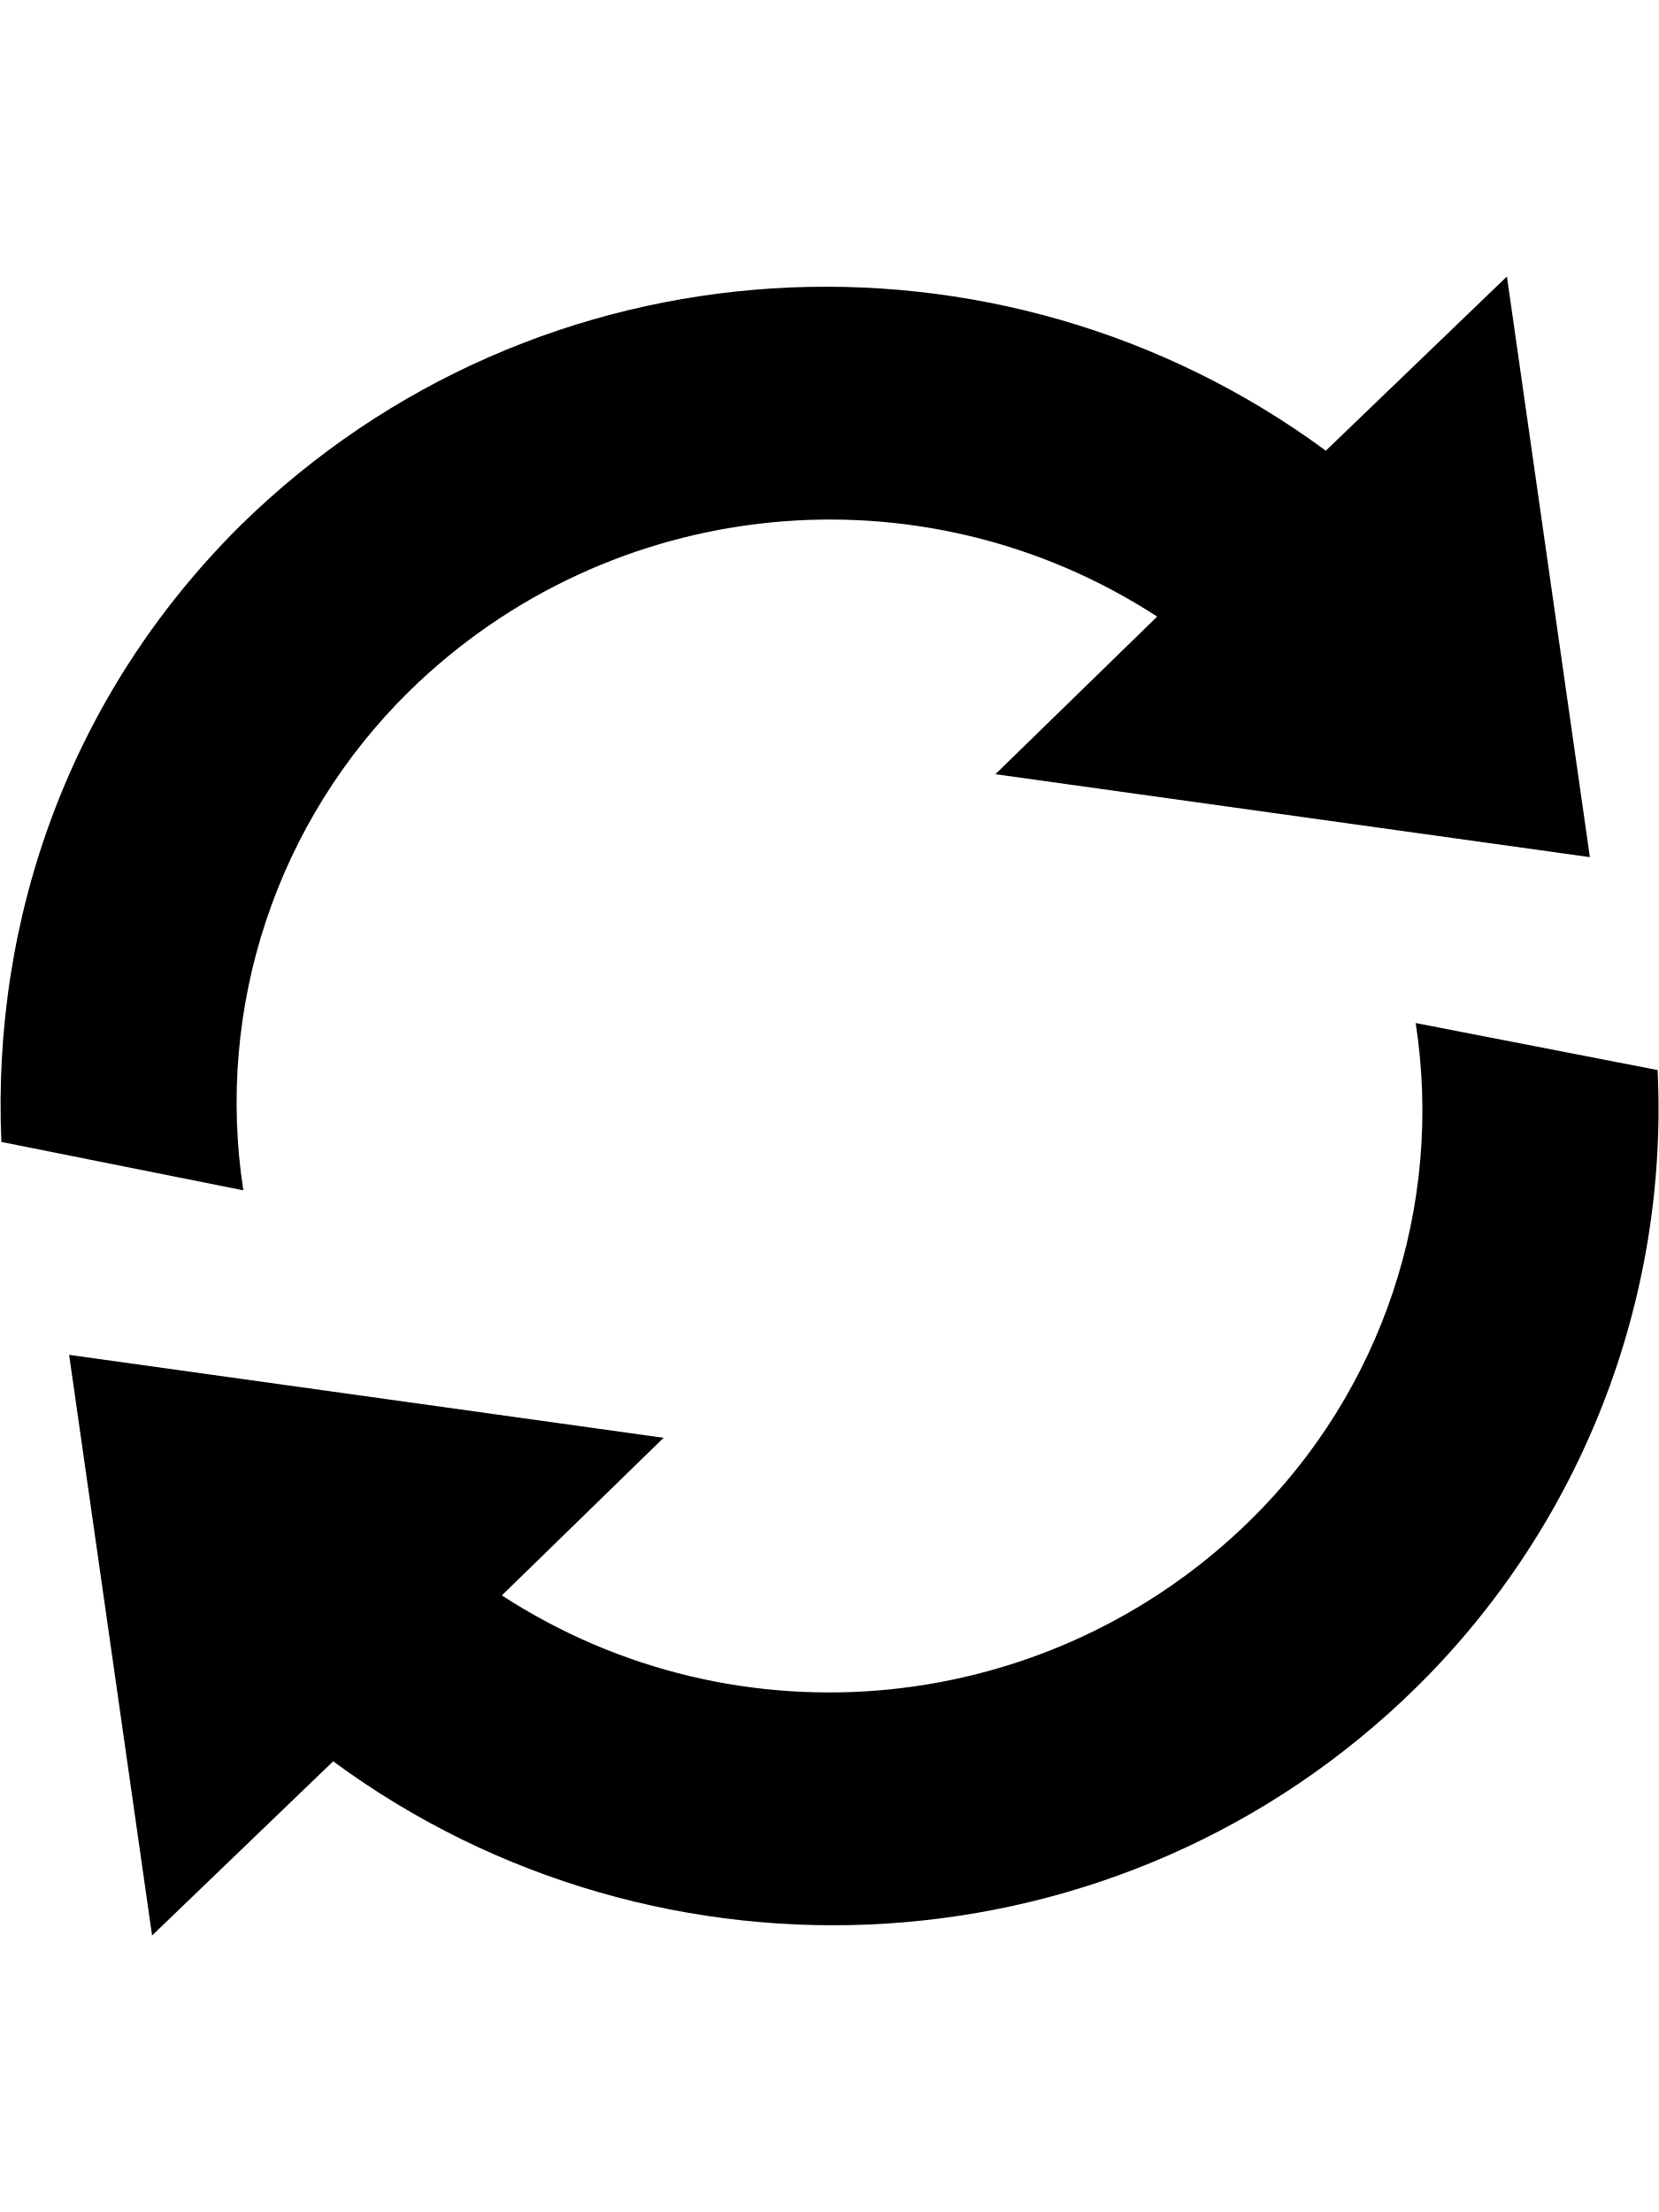
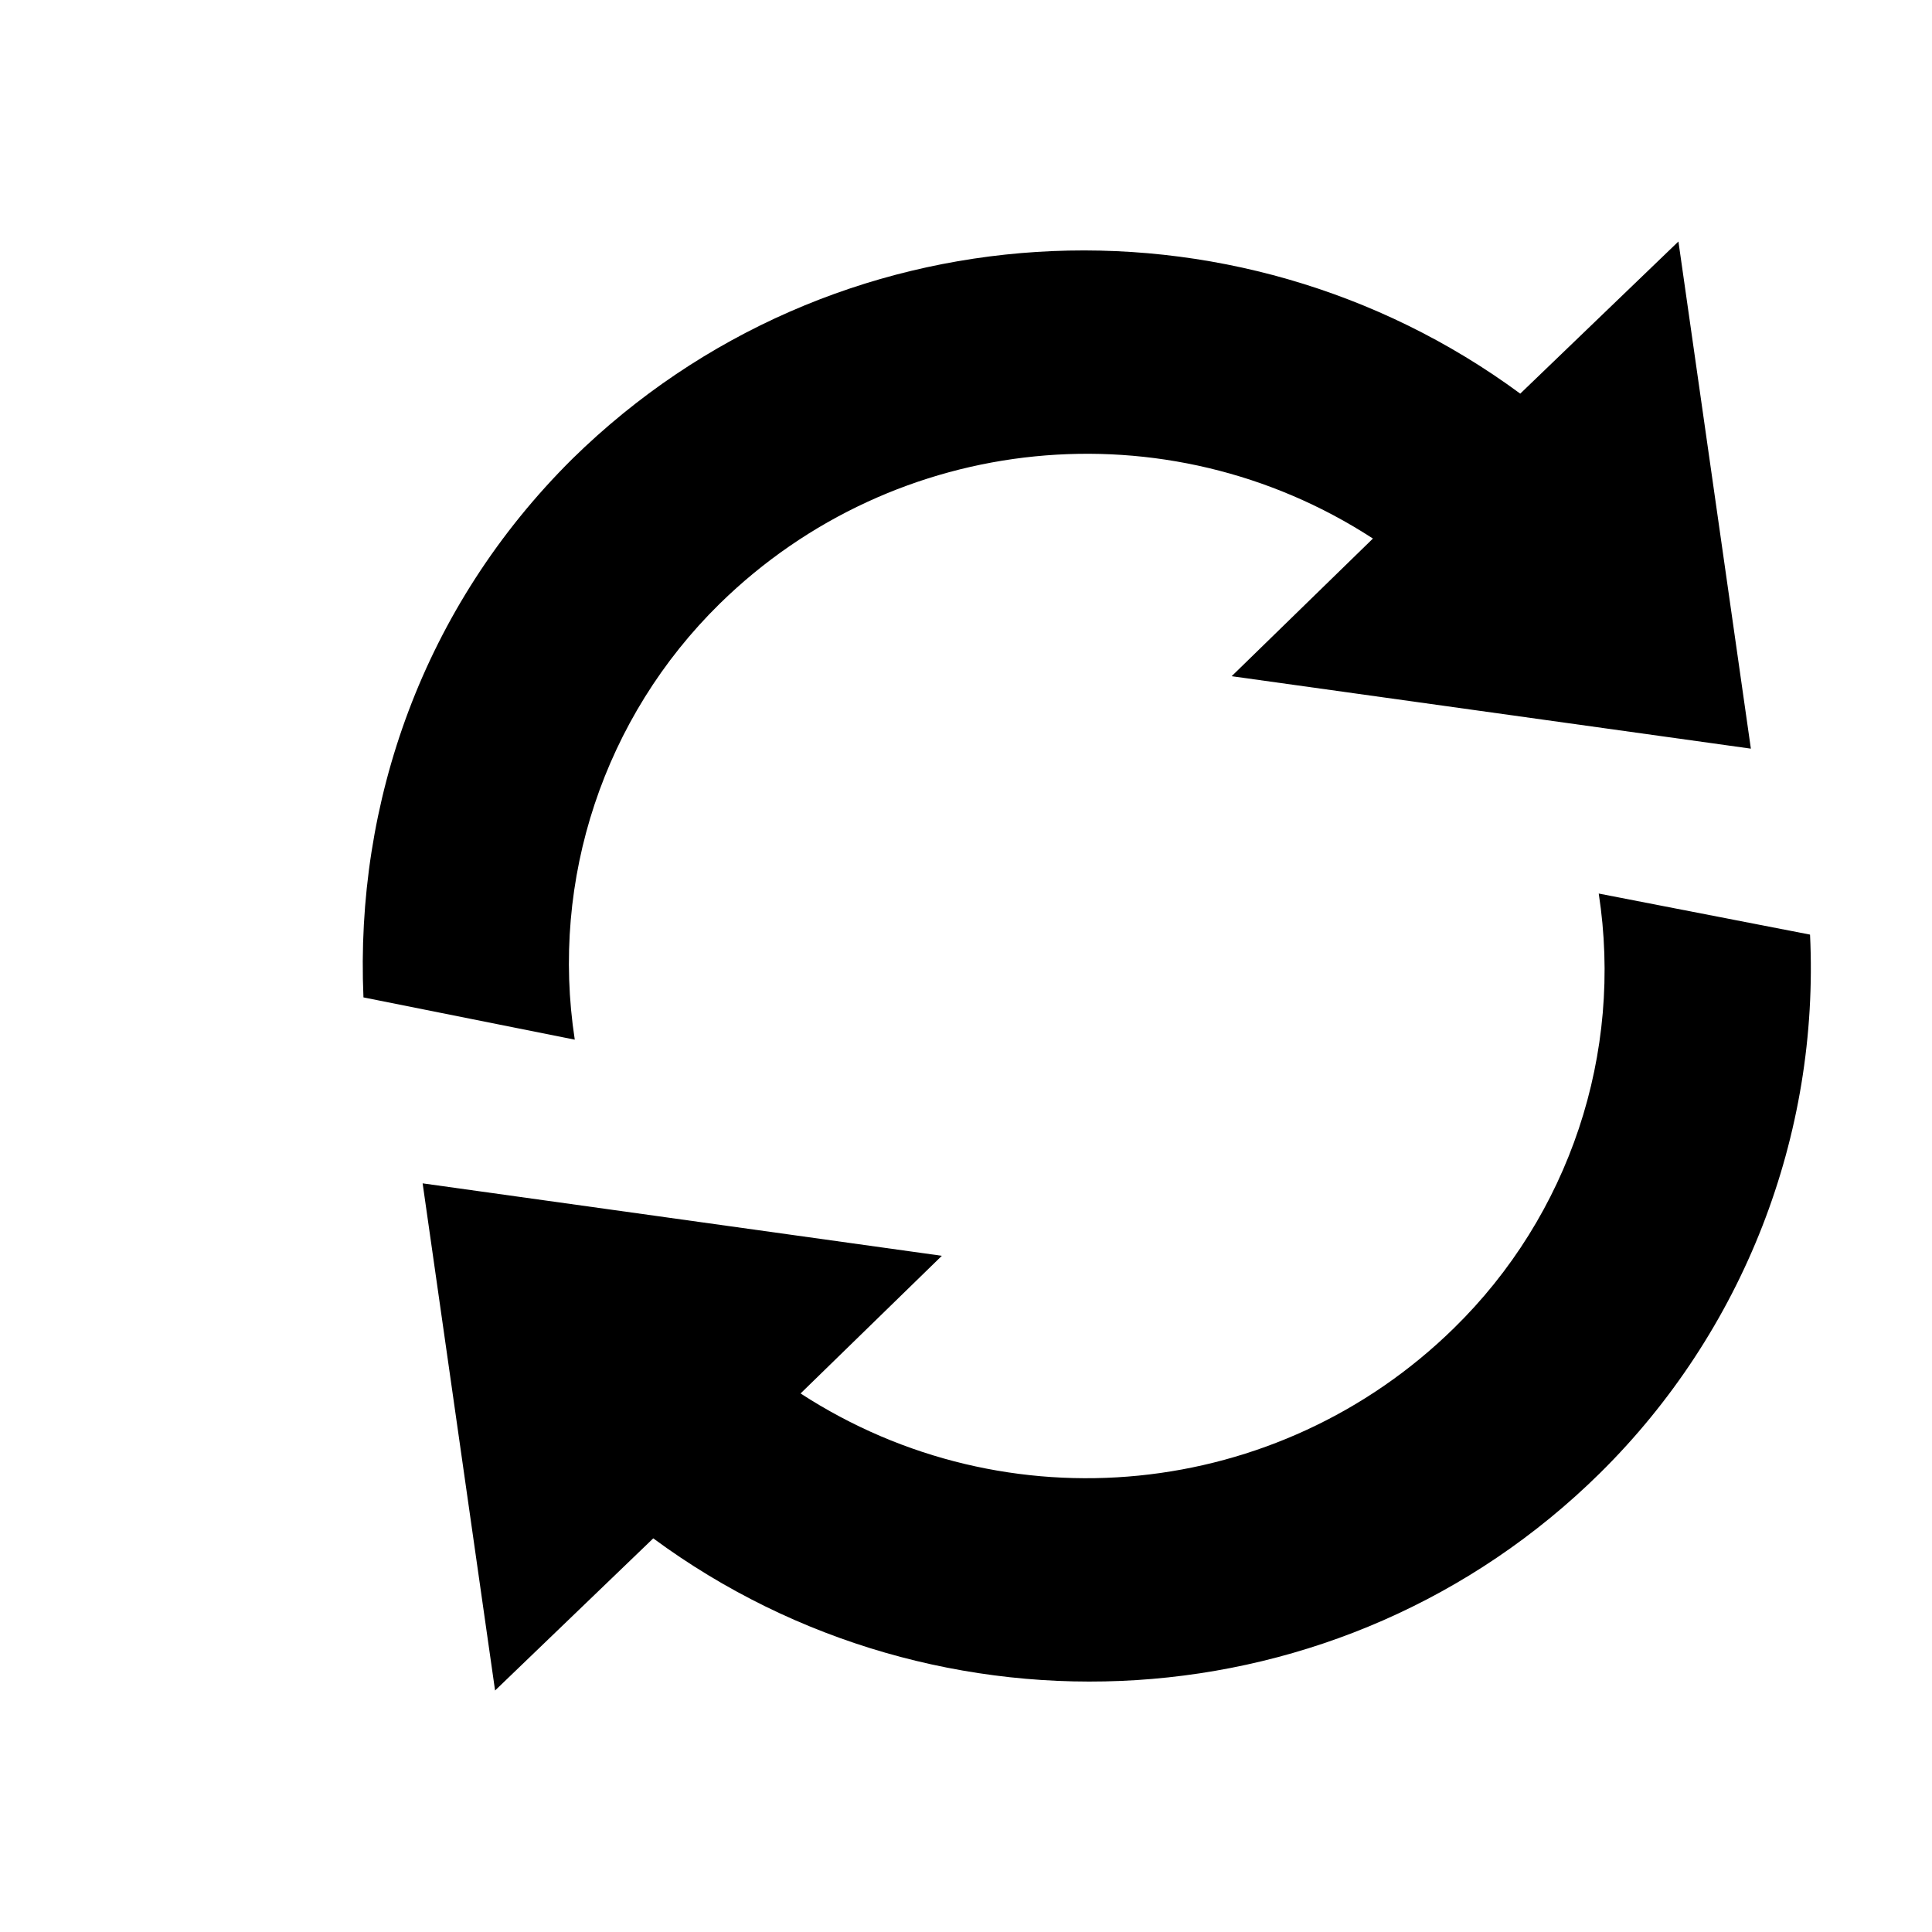
- <svg height="16" class="octicon octicon-sync" viewBox="0 0 12 16" version="1.1" width="12" aria-hidden="true">
+ <svg height="16" class="octicon octicon-sync" viewBox="-2 0 14 16" version="1.1" width="16" aria-hidden="true">
  <path fill-rule="evenodd" d="M10.24 7.4a4.15 4.15 0 0 1-1.2 3.6 4.346 4.346 0 0 1-5.41.54L4.8 10.4.5 9.8l.6 4.2 1.31-1.26c2.36 1.74 5.7 1.57 7.84-.54a5.876 5.876 0 0 0 1.74-4.46l-1.75-.34zM2.96 5a4.346 4.346 0 0 1 5.41-.54L7.2 5.6l4.3.6-.6-4.2-1.31 1.26c-2.36-1.74-5.7-1.57-7.85.54C.5 5.03-.06 6.65.01 8.26l1.75.35A4.17 4.17 0 0 1 2.96 5z" />
</svg>
